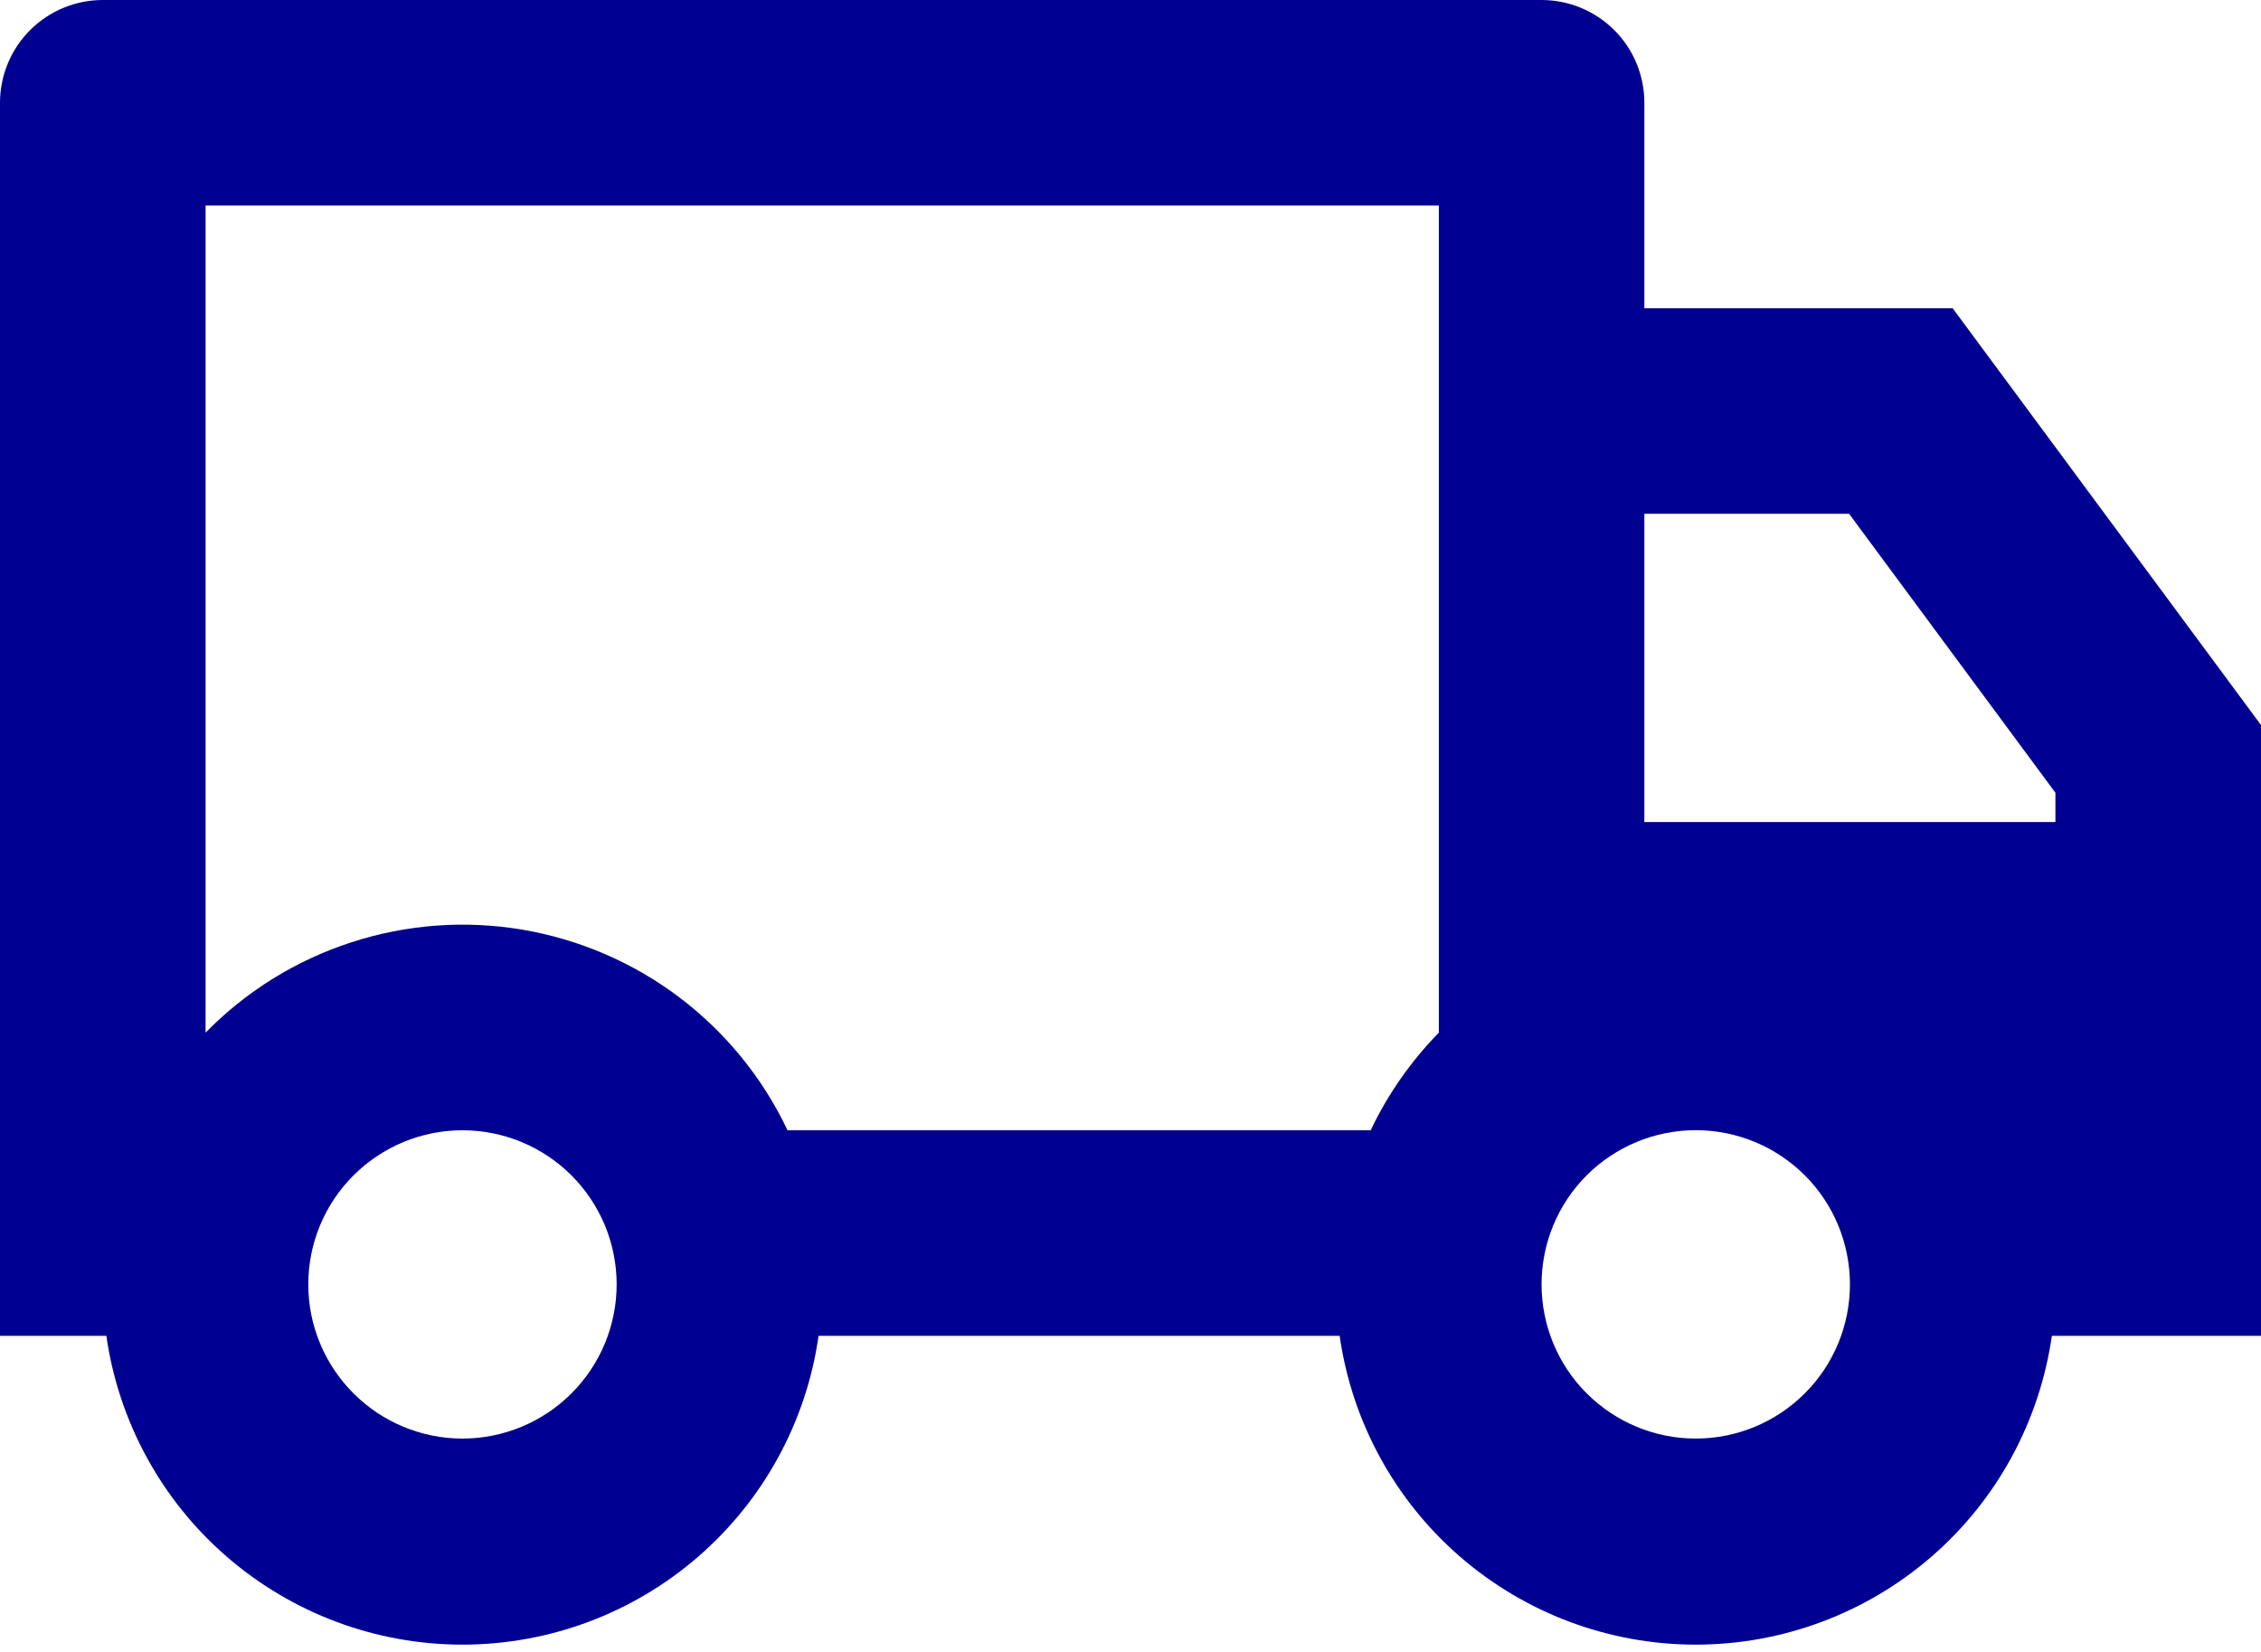
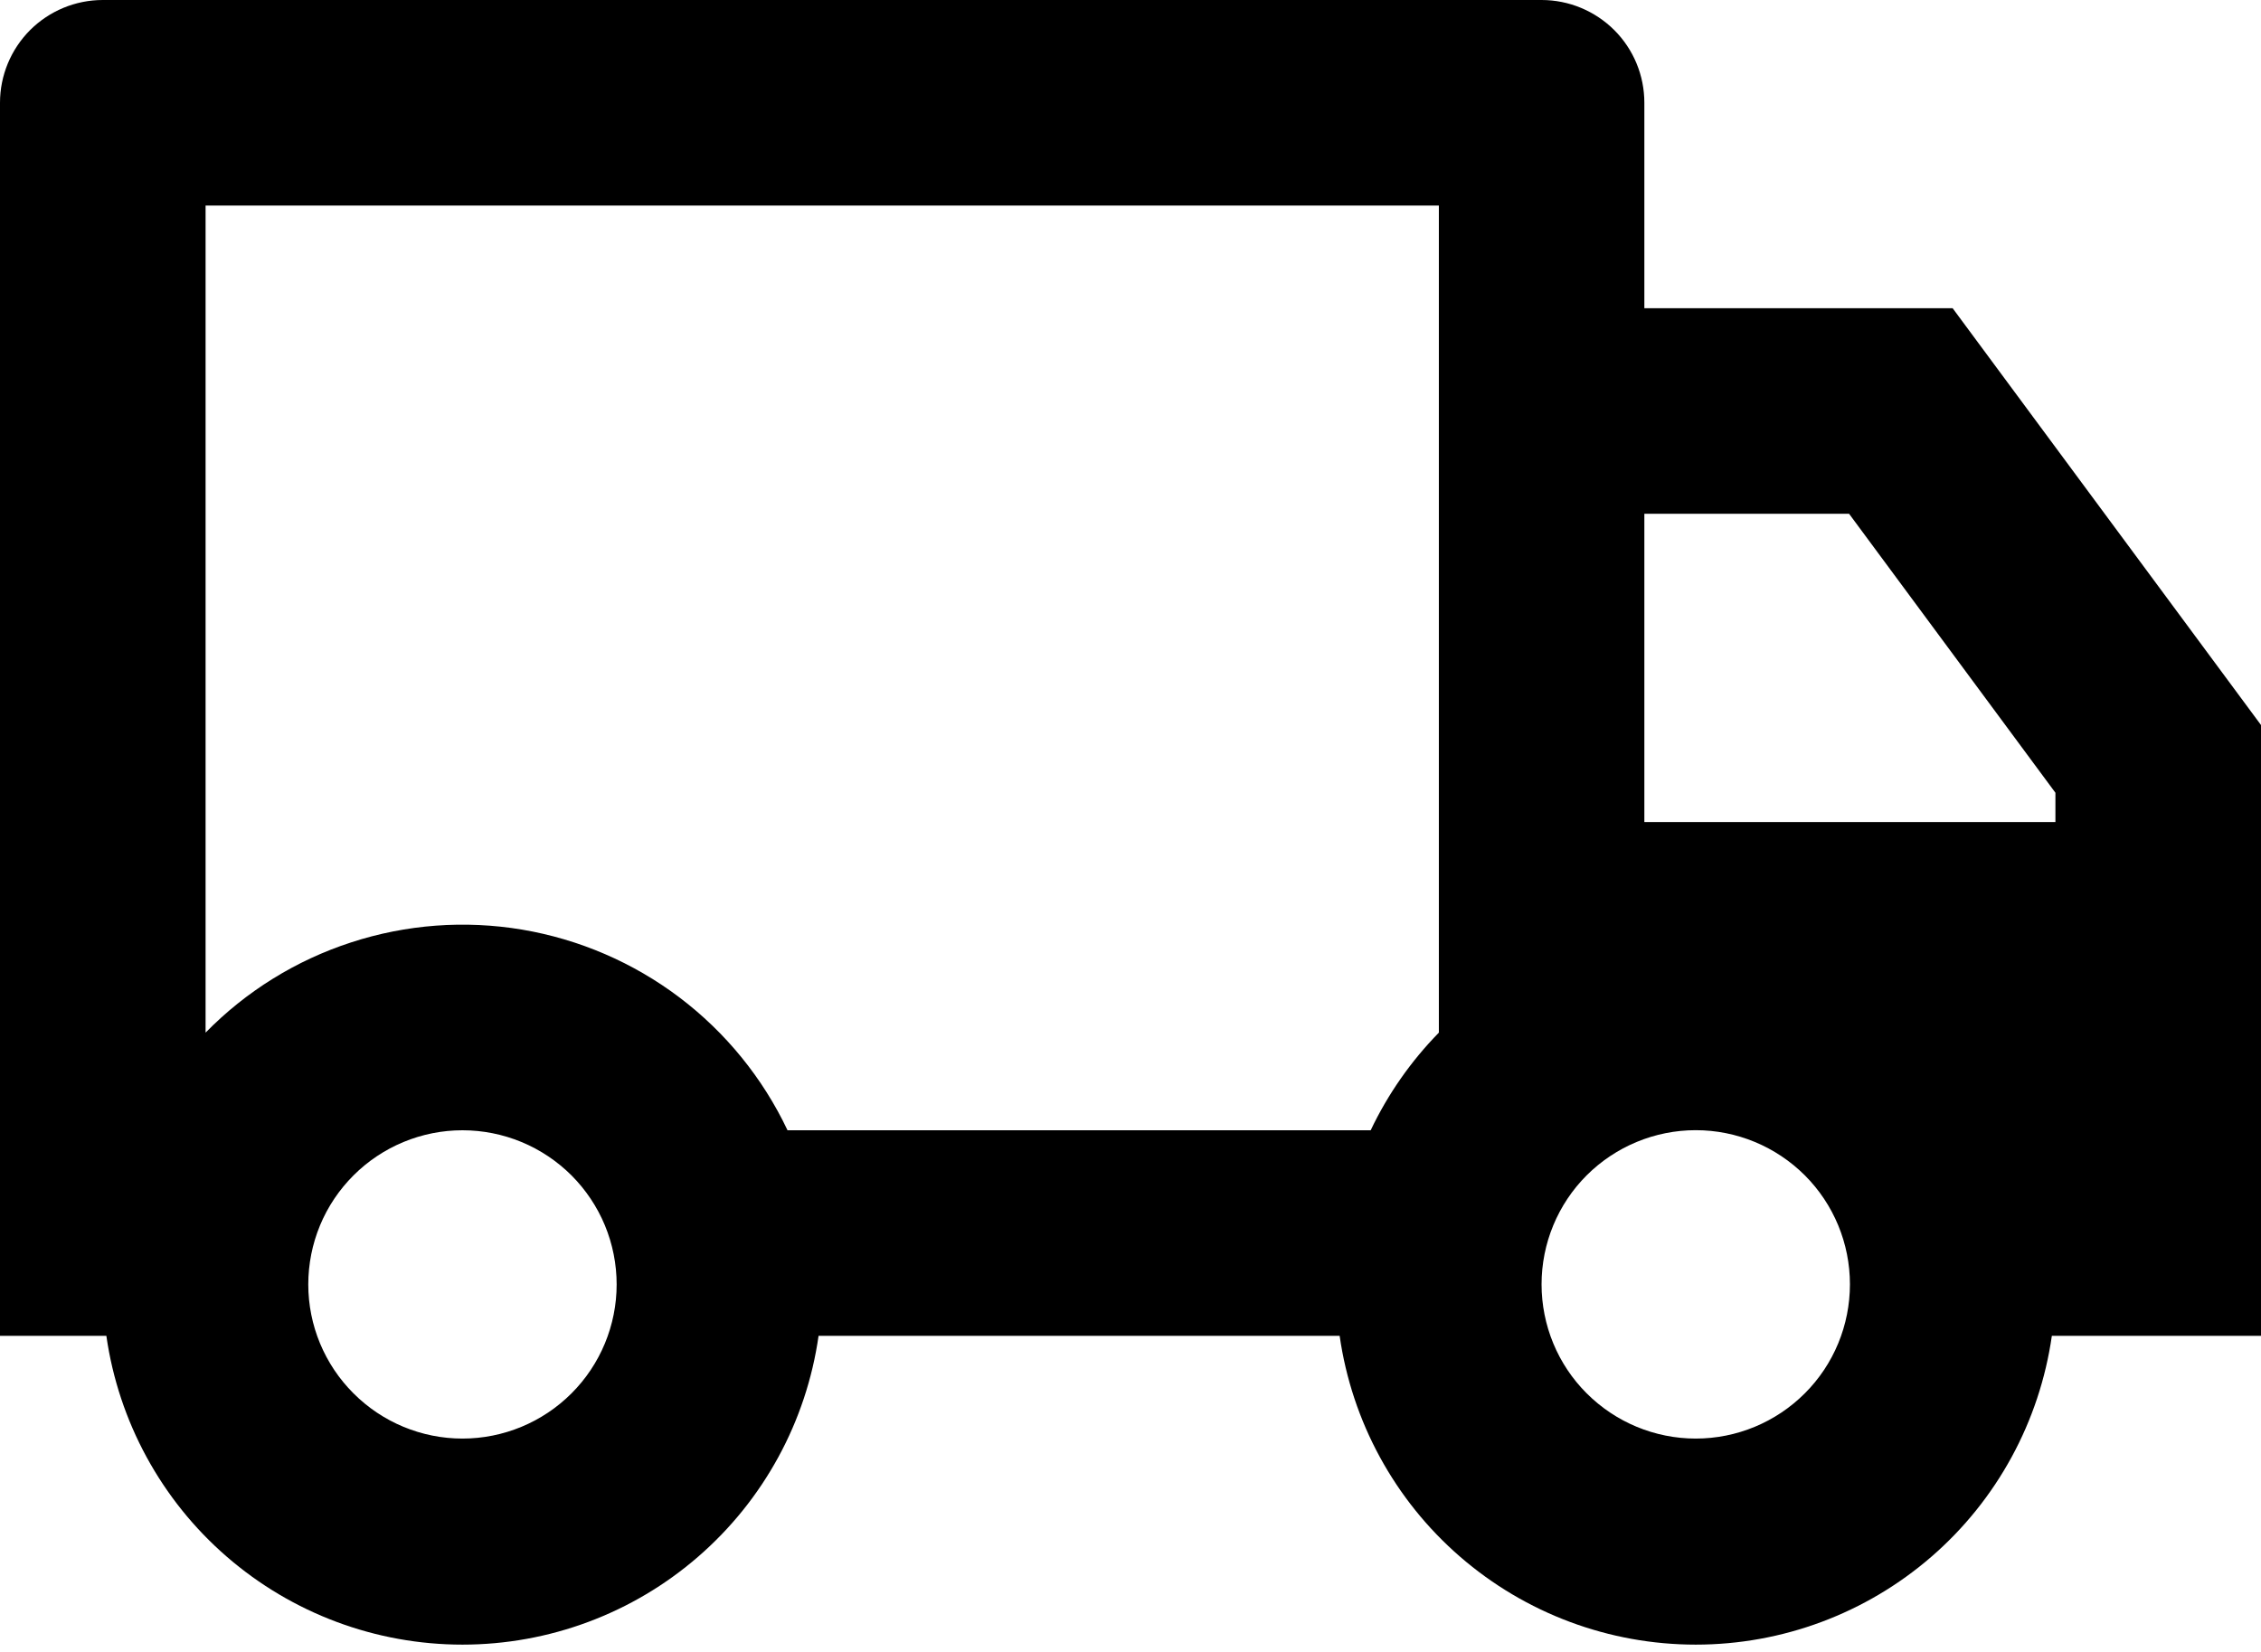
- <svg xmlns="http://www.w3.org/2000/svg" width="26" height="19" viewBox="0 0 26 19" fill="none">
-   <path d="M9.413 15.364C9.273 16.35 8.781 17.252 8.029 17.904C7.277 18.557 6.314 18.916 5.318 18.916C4.322 18.916 3.36 18.557 2.607 17.904C1.855 17.252 1.364 16.35 1.223 15.364H0V1.182C0 0.868 0.125 0.568 0.346 0.346C0.568 0.125 0.868 0 1.182 0H17.727C18.041 0 18.341 0.125 18.563 0.346C18.785 0.568 18.909 0.868 18.909 1.182V3.545H22.454L26 8.339V15.364H23.595C23.454 16.35 22.963 17.252 22.211 17.904C21.458 18.557 20.496 18.916 19.5 18.916C18.504 18.916 17.542 18.557 16.789 17.904C16.037 17.252 15.546 16.35 15.405 15.364H9.413ZM16.546 2.364H2.364V11.877C2.83 11.401 3.404 11.045 4.038 10.839C4.672 10.632 5.346 10.582 6.003 10.692C6.66 10.803 7.281 11.07 7.813 11.472C8.344 11.874 8.771 12.398 9.056 13H15.762C15.96 12.583 16.226 12.204 16.546 11.877V2.364ZM18.909 9.455H23.636V9.118L21.263 5.909H18.909V9.455ZM19.5 16.546C19.97 16.546 20.421 16.359 20.754 16.026C21.087 15.694 21.273 15.242 21.273 14.772C21.273 14.302 21.087 13.851 20.754 13.518C20.421 13.186 19.97 12.999 19.5 12.999C19.03 12.999 18.579 13.186 18.246 13.518C17.913 13.851 17.727 14.302 17.727 14.772C17.727 15.242 17.913 15.694 18.246 16.026C18.579 16.359 19.03 16.546 19.5 16.546ZM7.091 14.773C7.091 14.54 7.045 14.309 6.956 14.094C6.867 13.879 6.736 13.684 6.572 13.519C6.407 13.355 6.212 13.224 5.997 13.135C5.782 13.046 5.551 13 5.318 13C5.085 13 4.855 13.046 4.64 13.135C4.425 13.224 4.229 13.355 4.065 13.519C3.9 13.684 3.769 13.879 3.68 14.094C3.591 14.309 3.545 14.54 3.545 14.773C3.545 15.243 3.732 15.694 4.065 16.026C4.397 16.359 4.848 16.546 5.318 16.546C5.788 16.546 6.239 16.359 6.572 16.026C6.904 15.694 7.091 15.243 7.091 14.773Z" fill="#000091" />
+ <svg xmlns="http://www.w3.org/2000/svg" width="26px" height="19px" viewBox="0 0 26 19">
+   <g id="artwork-major" class="fr-artwork-major">
+     <path d="M9.413 15.364C9.273 16.35 8.781 17.252 8.029 17.904C7.277 18.557 6.314 18.916 5.318 18.916C4.322 18.916 3.36 18.557 2.607 17.904C1.855 17.252 1.364 16.35 1.223 15.364H0V1.182C0 0.868 0.125 0.568 0.346 0.346C0.568 0.125 0.868 0 1.182 0H17.727C18.041 0 18.341 0.125 18.563 0.346C18.785 0.568 18.909 0.868 18.909 1.182V3.545H22.454L26 8.339V15.364H23.595C23.454 16.35 22.963 17.252 22.211 17.904C21.458 18.557 20.496 18.916 19.5 18.916C18.504 18.916 17.542 18.557 16.789 17.904C16.037 17.252 15.546 16.35 15.405 15.364H9.413ZM16.546 2.364H2.364V11.877C2.83 11.401 3.404 11.045 4.038 10.839C4.672 10.632 5.346 10.582 6.003 10.692C6.66 10.803 7.281 11.07 7.813 11.472C8.344 11.874 8.771 12.398 9.056 13H15.762C15.96 12.583 16.226 12.204 16.546 11.877V2.364ZM18.909 9.455H23.636V9.118L21.263 5.909H18.909V9.455ZM19.5 16.546C19.97 16.546 20.421 16.359 20.754 16.026C21.087 15.694 21.273 15.242 21.273 14.772C21.273 14.302 21.087 13.851 20.754 13.518C20.421 13.186 19.97 12.999 19.5 12.999C19.03 12.999 18.579 13.186 18.246 13.518C17.913 13.851 17.727 14.302 17.727 14.772C17.727 15.242 17.913 15.694 18.246 16.026C18.579 16.359 19.03 16.546 19.5 16.546ZM7.091 14.773C7.091 14.54 7.045 14.309 6.956 14.094C6.867 13.879 6.736 13.684 6.572 13.519C6.407 13.355 6.212 13.224 5.997 13.135C5.782 13.046 5.551 13 5.318 13C5.085 13 4.855 13.046 4.64 13.135C4.425 13.224 4.229 13.355 4.065 13.519C3.9 13.684 3.769 13.879 3.68 14.094C3.591 14.309 3.545 14.54 3.545 14.773C3.545 15.243 3.732 15.694 4.065 16.026C4.397 16.359 4.848 16.546 5.318 16.546C5.788 16.546 6.239 16.359 6.572 16.026C6.904 15.694 7.091 15.243 7.091 14.773Z" />
+   </g>
</svg>
